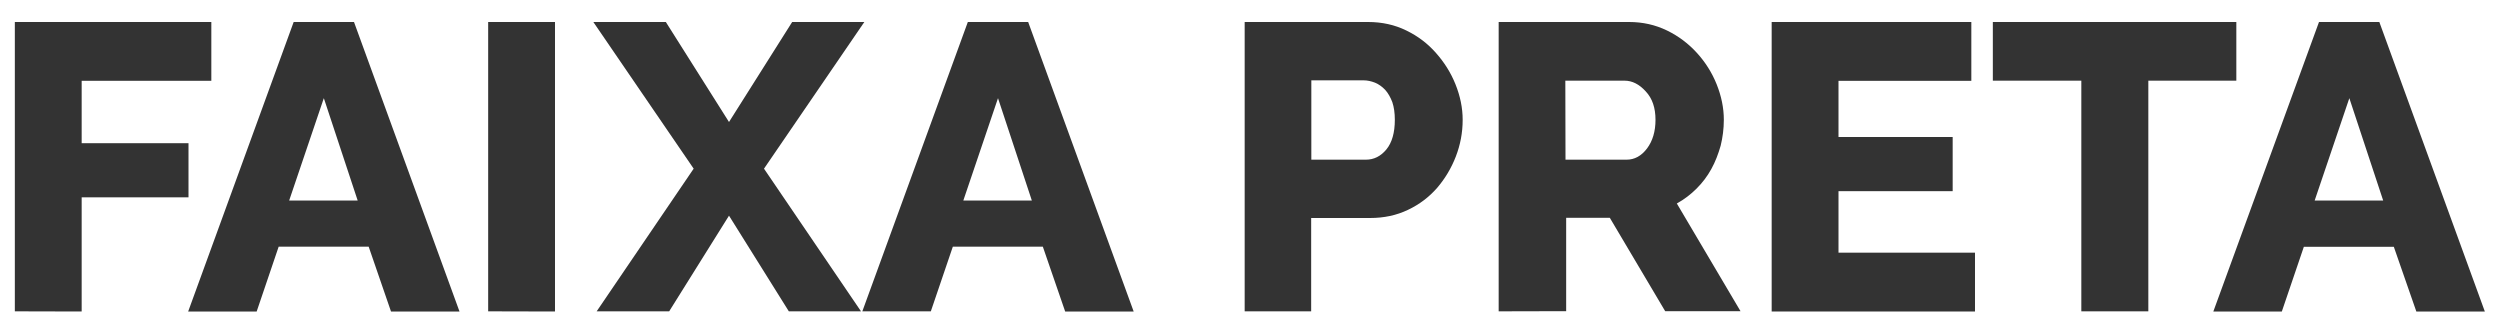
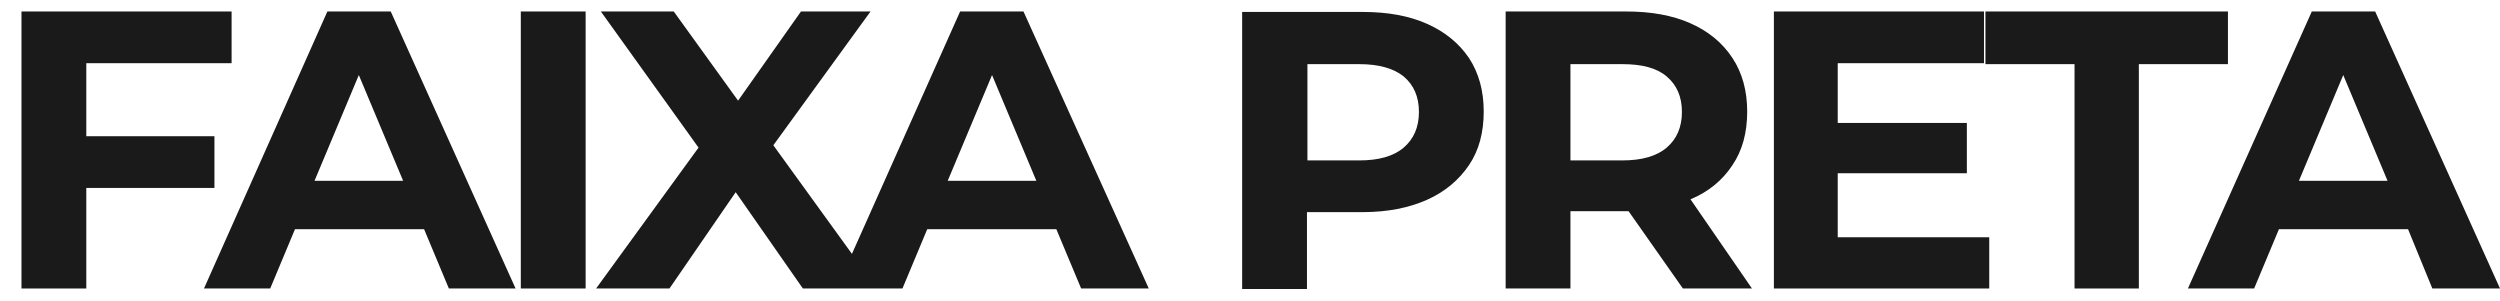
- <svg xmlns="http://www.w3.org/2000/svg" version="1.1" id="Layer_1" x="0px" y="0px" viewBox="0 0 1500 200" style="enable-background:new 0 0 1500 200;" xml:space="preserve">
-   <style type="text/css">
- 	.st0{fill:#333333;}
- </style>
-   <g>
-     <path class="st0" d="M8.9,186.8V13.2h117.9v35.3H49v37.4h64.1v32.5H49v68.5L8.9,186.8L8.9,186.8L8.9,186.8z" />
-     <path class="st0" d="M176.2,13.2h36.2l63.3,173.7h-41.1L221.2,148h-54L154,186.9h-41.1L176.2,13.2z M214.6,120.3l-20.3-61.4   l-20.8,61.4H214.6z" />
-     <path class="st0" d="M292.9,186.8V13.2H333v173.7L292.9,186.8L292.9,186.8z" />
-     <path class="st0" d="M399.5,13.2l37.9,60l37.9-60h43.3l-60.2,88l58.2,85.6h-43.3l-35.9-57.4l-35.9,57.4h-43.5l58.2-85.6l-60.2-88   L399.5,13.2L399.5,13.2z" />
-     <path class="st0" d="M580.7,13.2h36.2l63.3,173.7h-41.1L625.7,148h-54l-13.2,38.8h-41.1L580.7,13.2z M619.1,120.3l-20.3-61.4   L578,120.3H619.1z" />
-     <path class="st0" d="M746.8,186.8V13.2h74.1c8.3,0,16,1.7,22.9,5.1c7,3.4,12.9,7.9,17.8,13.5c4.9,5.5,8.9,11.8,11.7,18.8   s4.3,14.1,4.3,21.3c0,7.7-1.4,15-4.1,22c-2.7,7-6.5,13.3-11.2,18.8c-4.8,5.5-10.7,10-17.5,13.2c-6.9,3.3-14.4,4.9-22.8,4.9h-35.3   v56H746.8z M786.9,95.8h32.7c4.7,0,8.8-2,12.2-6.1c3.4-4.1,5.1-10.1,5.1-17.8c0-4.1-0.5-7.6-1.5-10.6c-1.1-2.9-2.5-5.4-4.3-7.4   c-1.8-1.9-3.9-3.4-6.1-4.3c-2.3-0.9-4.6-1.4-6.9-1.4h-31.3V95.8z" />
-     <path class="st0" d="M899.2,186.8V13.2h78.3c8.1,0,15.7,1.7,22.7,5.1c7,3.4,12.9,7.9,18,13.5c5,5.5,9,11.8,11.8,18.8   c2.8,7,4.3,14.1,4.3,21.3c0,5.4-0.7,10.6-1.9,15.5c-1.4,4.9-3.2,9.7-5.6,14c-2.4,4.4-5.4,8.3-8.9,11.8c-3.5,3.5-7.5,6.5-11.8,8.9   l38.2,64.6h-45.2l-33.2-56h-26.2v56L899.2,186.8L899.2,186.8z M939.3,95.8H976c4.7,0,8.8-2.2,12.2-6.7c3.4-4.5,5.1-10.3,5.1-17.2   c0-7.2-1.9-12.9-5.9-17.1c-3.9-4.3-8.1-6.4-12.7-6.4h-35.5L939.3,95.8L939.3,95.8z" />
-     <path class="st0" d="M1185,151.6v35.3h-122V13.2h119.8v35.3h-79.7v33.7h68.5v32.5h-68.5v36.9L1185,151.6L1185,151.6z" />
-     <path class="st0" d="M1341.8,48.4H1289v138.4h-40.2V48.4h-53.1V13.2h146.1V48.4z" />
-     <path class="st0" d="M1391.4,13.2h36.2l63.3,173.7h-41.1l-13.5-38.8h-54l-13.2,38.8h-41.1L1391.4,13.2z M1429.9,120.3l-20.3-61.4   l-20.8,61.4H1429.9z" />
-   </g>
+ <svg xmlns="http://www.w3.org/2000/svg" width="108" height="13" viewBox="0 0 108 13" fill="none">
+   <path d="M9.264 8.119V5.885H3.728V2.73H10.005V0.496H0.928V12.463H3.728V8.119H9.264Z" fill="#1A1A1A" />
+   <path d="M14.143 0.496L8.812 12.463H11.673L12.743 9.902H18.321L19.391 12.463H22.273L16.88 0.496H14.143ZM13.587 7.811L15.501 3.242L17.415 7.811H13.587Z" fill="#1A1A1A" />
+   <path d="M25.299 0.496H22.499V12.463H25.299V0.496Z" fill="#1A1A1A" />
+   <path d="M41.477 0.496L36.804 10.967L33.408 6.275L37.607 0.496H34.602L31.885 4.348L29.106 0.496H25.957L30.177 6.377L25.751 12.463H28.921L31.782 8.303L34.684 12.463H36.146H37.895H38.986L40.056 9.902H45.634L46.705 12.463H49.627L44.214 0.496H41.477ZM40.941 7.811L42.856 3.242L44.77 7.811H40.941Z" fill="#1A1A1A" />
+   <path d="M61.648 1.029C60.865 0.68 59.939 0.516 58.869 0.516H53.661V12.484H56.461V9.164H58.869C59.939 9.164 60.865 8.98 61.648 8.631C62.43 8.283 63.027 7.771 63.459 7.135C63.891 6.5 64.097 5.721 64.097 4.82C64.097 3.939 63.891 3.16 63.459 2.504C63.027 1.869 62.43 1.377 61.648 1.029ZM60.639 6.377C60.207 6.746 59.569 6.93 58.725 6.93H56.481V2.771H58.725C59.569 2.771 60.207 2.955 60.639 3.303C61.071 3.672 61.298 4.164 61.298 4.84C61.298 5.496 61.071 6.008 60.639 6.377Z" fill="#1A1A1A" />
+   <path d="M73.03 8.611C73.812 8.283 74.409 7.791 74.841 7.135C75.273 6.5 75.479 5.721 75.479 4.82C75.479 3.939 75.273 3.16 74.841 2.504C74.409 1.848 73.812 1.357 73.03 1.008C72.248 0.66 71.322 0.496 70.251 0.496H65.044V12.463H67.843V9.123H70.231C70.272 9.123 70.313 9.123 70.354 9.123L72.701 12.463H75.685L73.03 8.611C73.009 8.611 73.009 8.611 73.03 8.611ZM72.001 3.303C72.433 3.672 72.659 4.164 72.659 4.84C72.659 5.496 72.433 6.008 72.001 6.377C71.569 6.746 70.93 6.93 70.087 6.93H67.843V2.771H70.087C70.93 2.771 71.569 2.934 72.001 3.303Z" fill="#1A1A1A" />
+   <path d="M79.39 7.484H84.968V5.311H79.39V2.73H85.709V0.496H76.632V12.463H85.935V10.25H79.39V7.484Z" fill="#1A1A1A" />
+   <path d="M96.247 0.496H85.771V2.771H89.62V12.463H92.398V2.771H96.247V0.496Z" fill="#1A1A1A" />
+   <path d="M105.077 12.463H108L102.607 0.496H99.87L94.518 12.463H97.379L98.45 9.902H104.028L105.077 12.463ZM99.314 7.811L101.228 3.242L103.142 7.811H99.314Z" fill="#1A1A1A" />
</svg>
